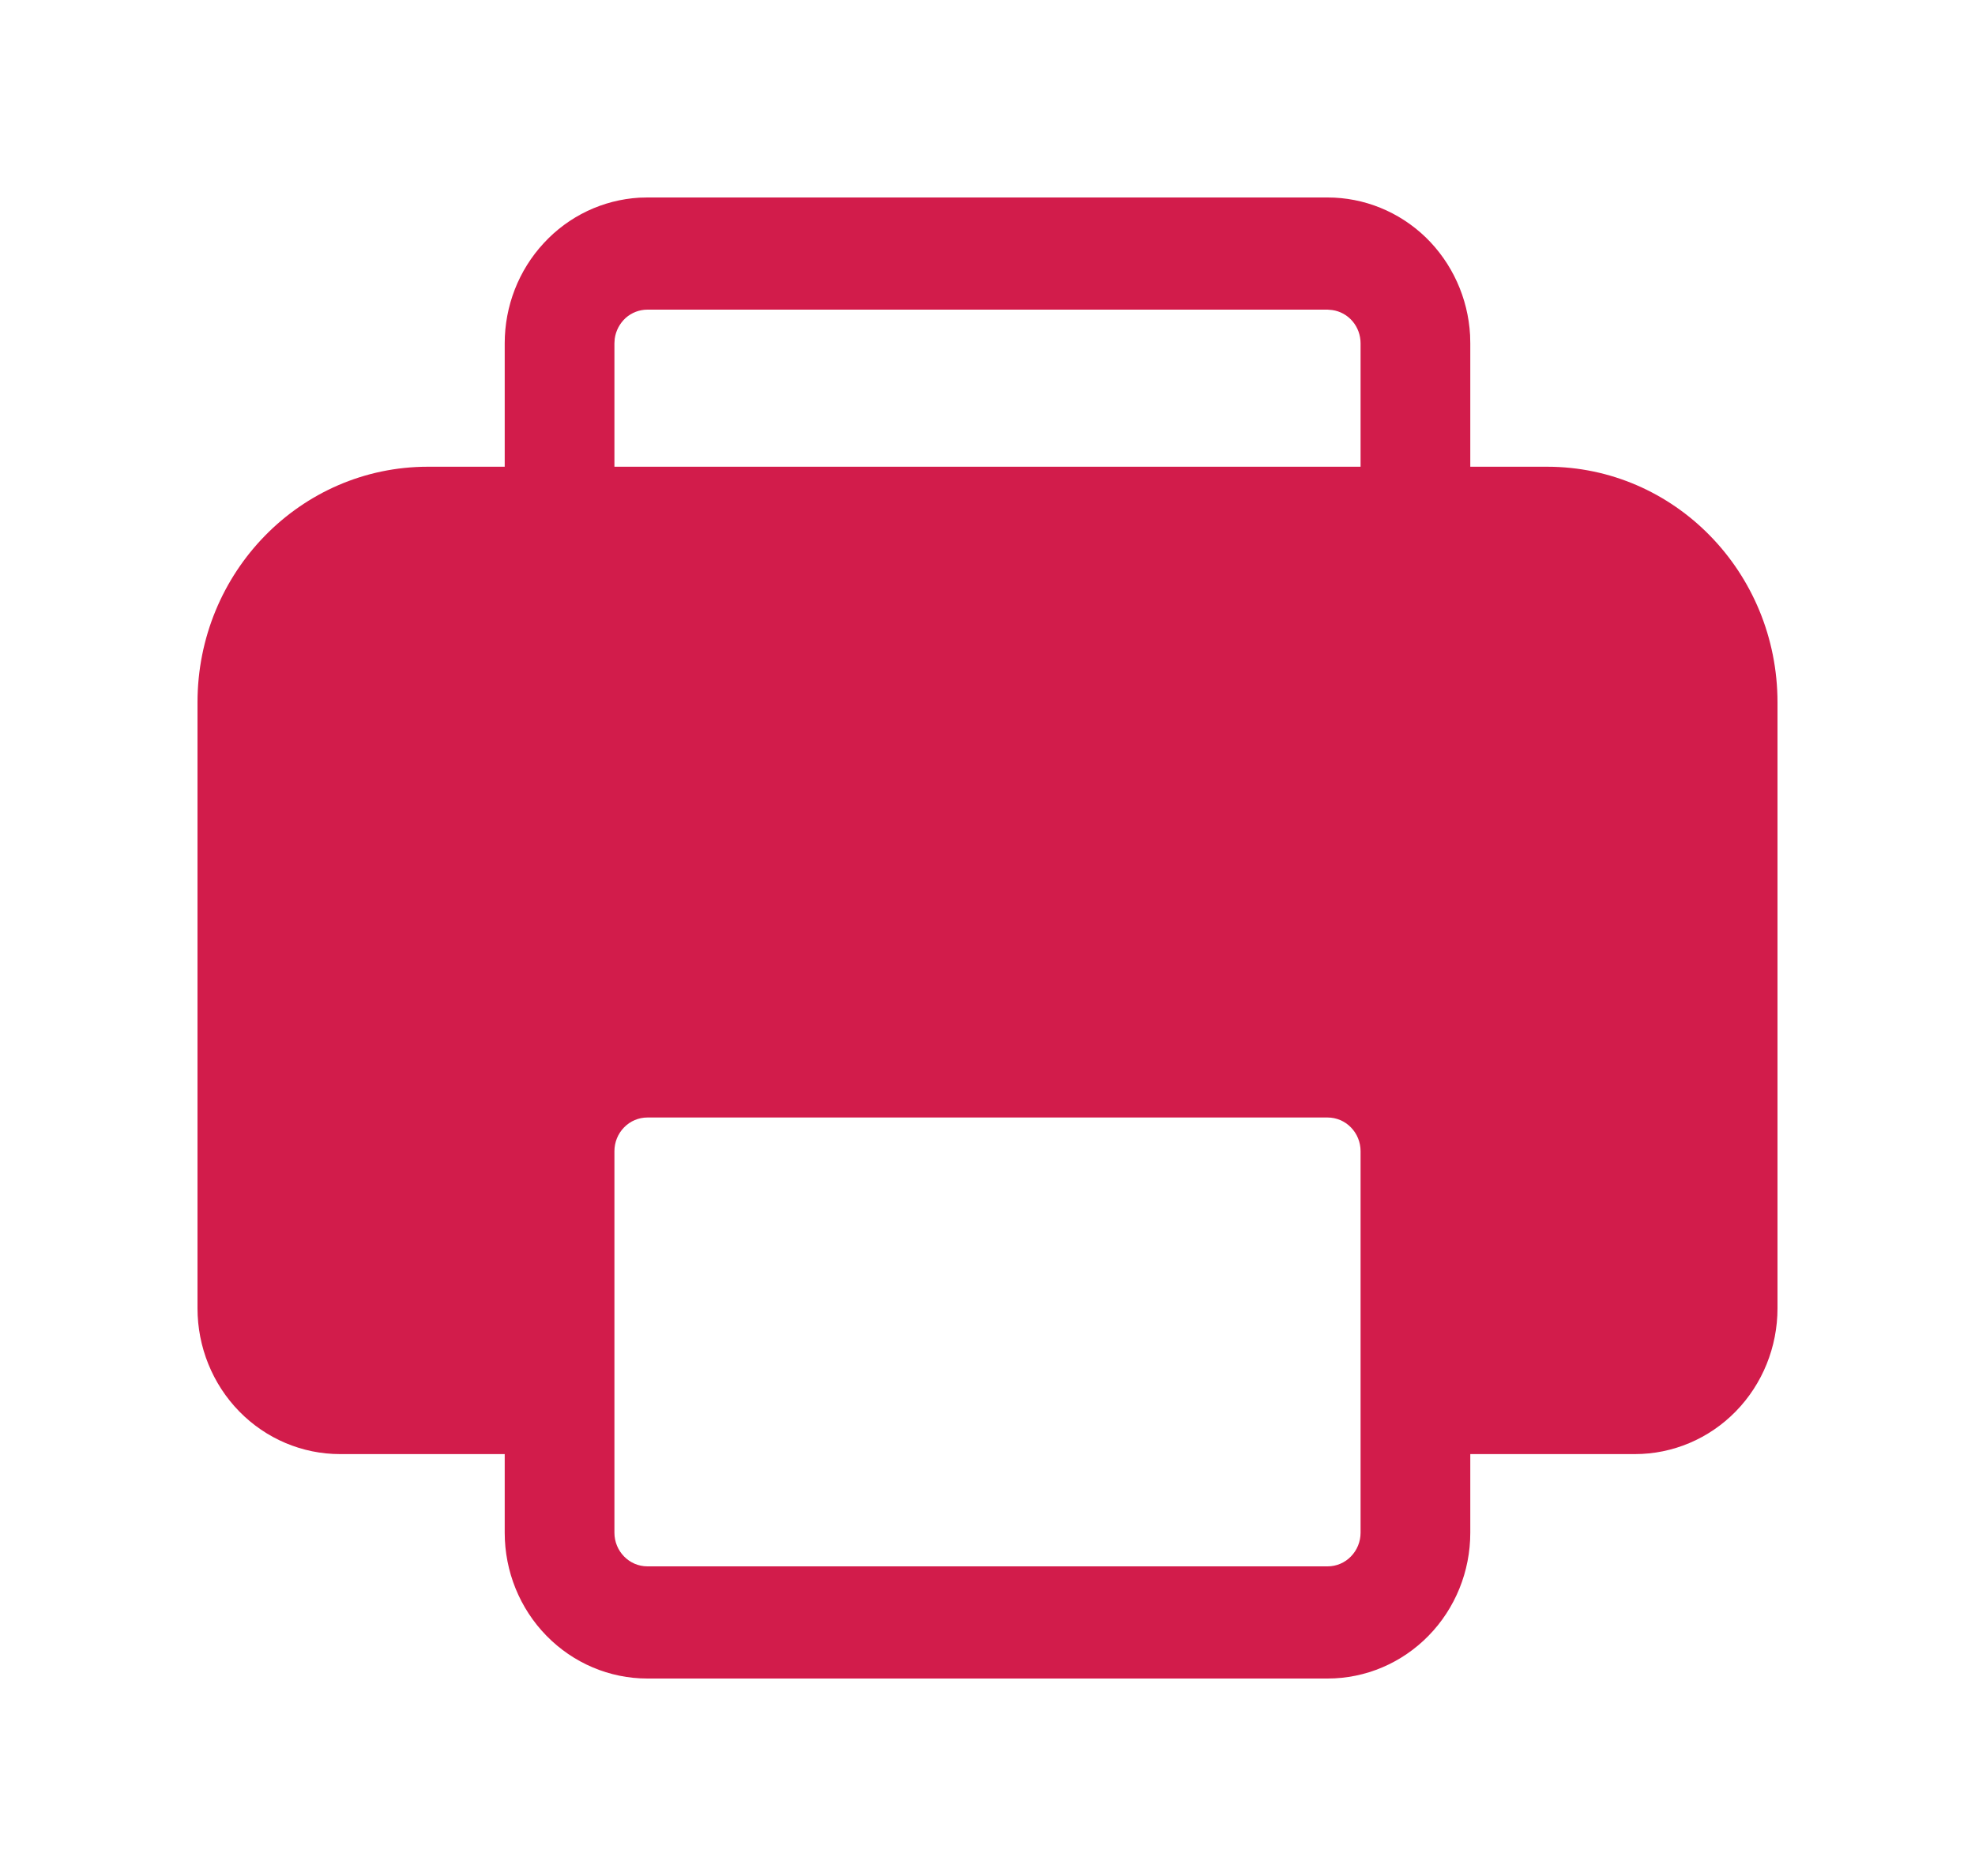
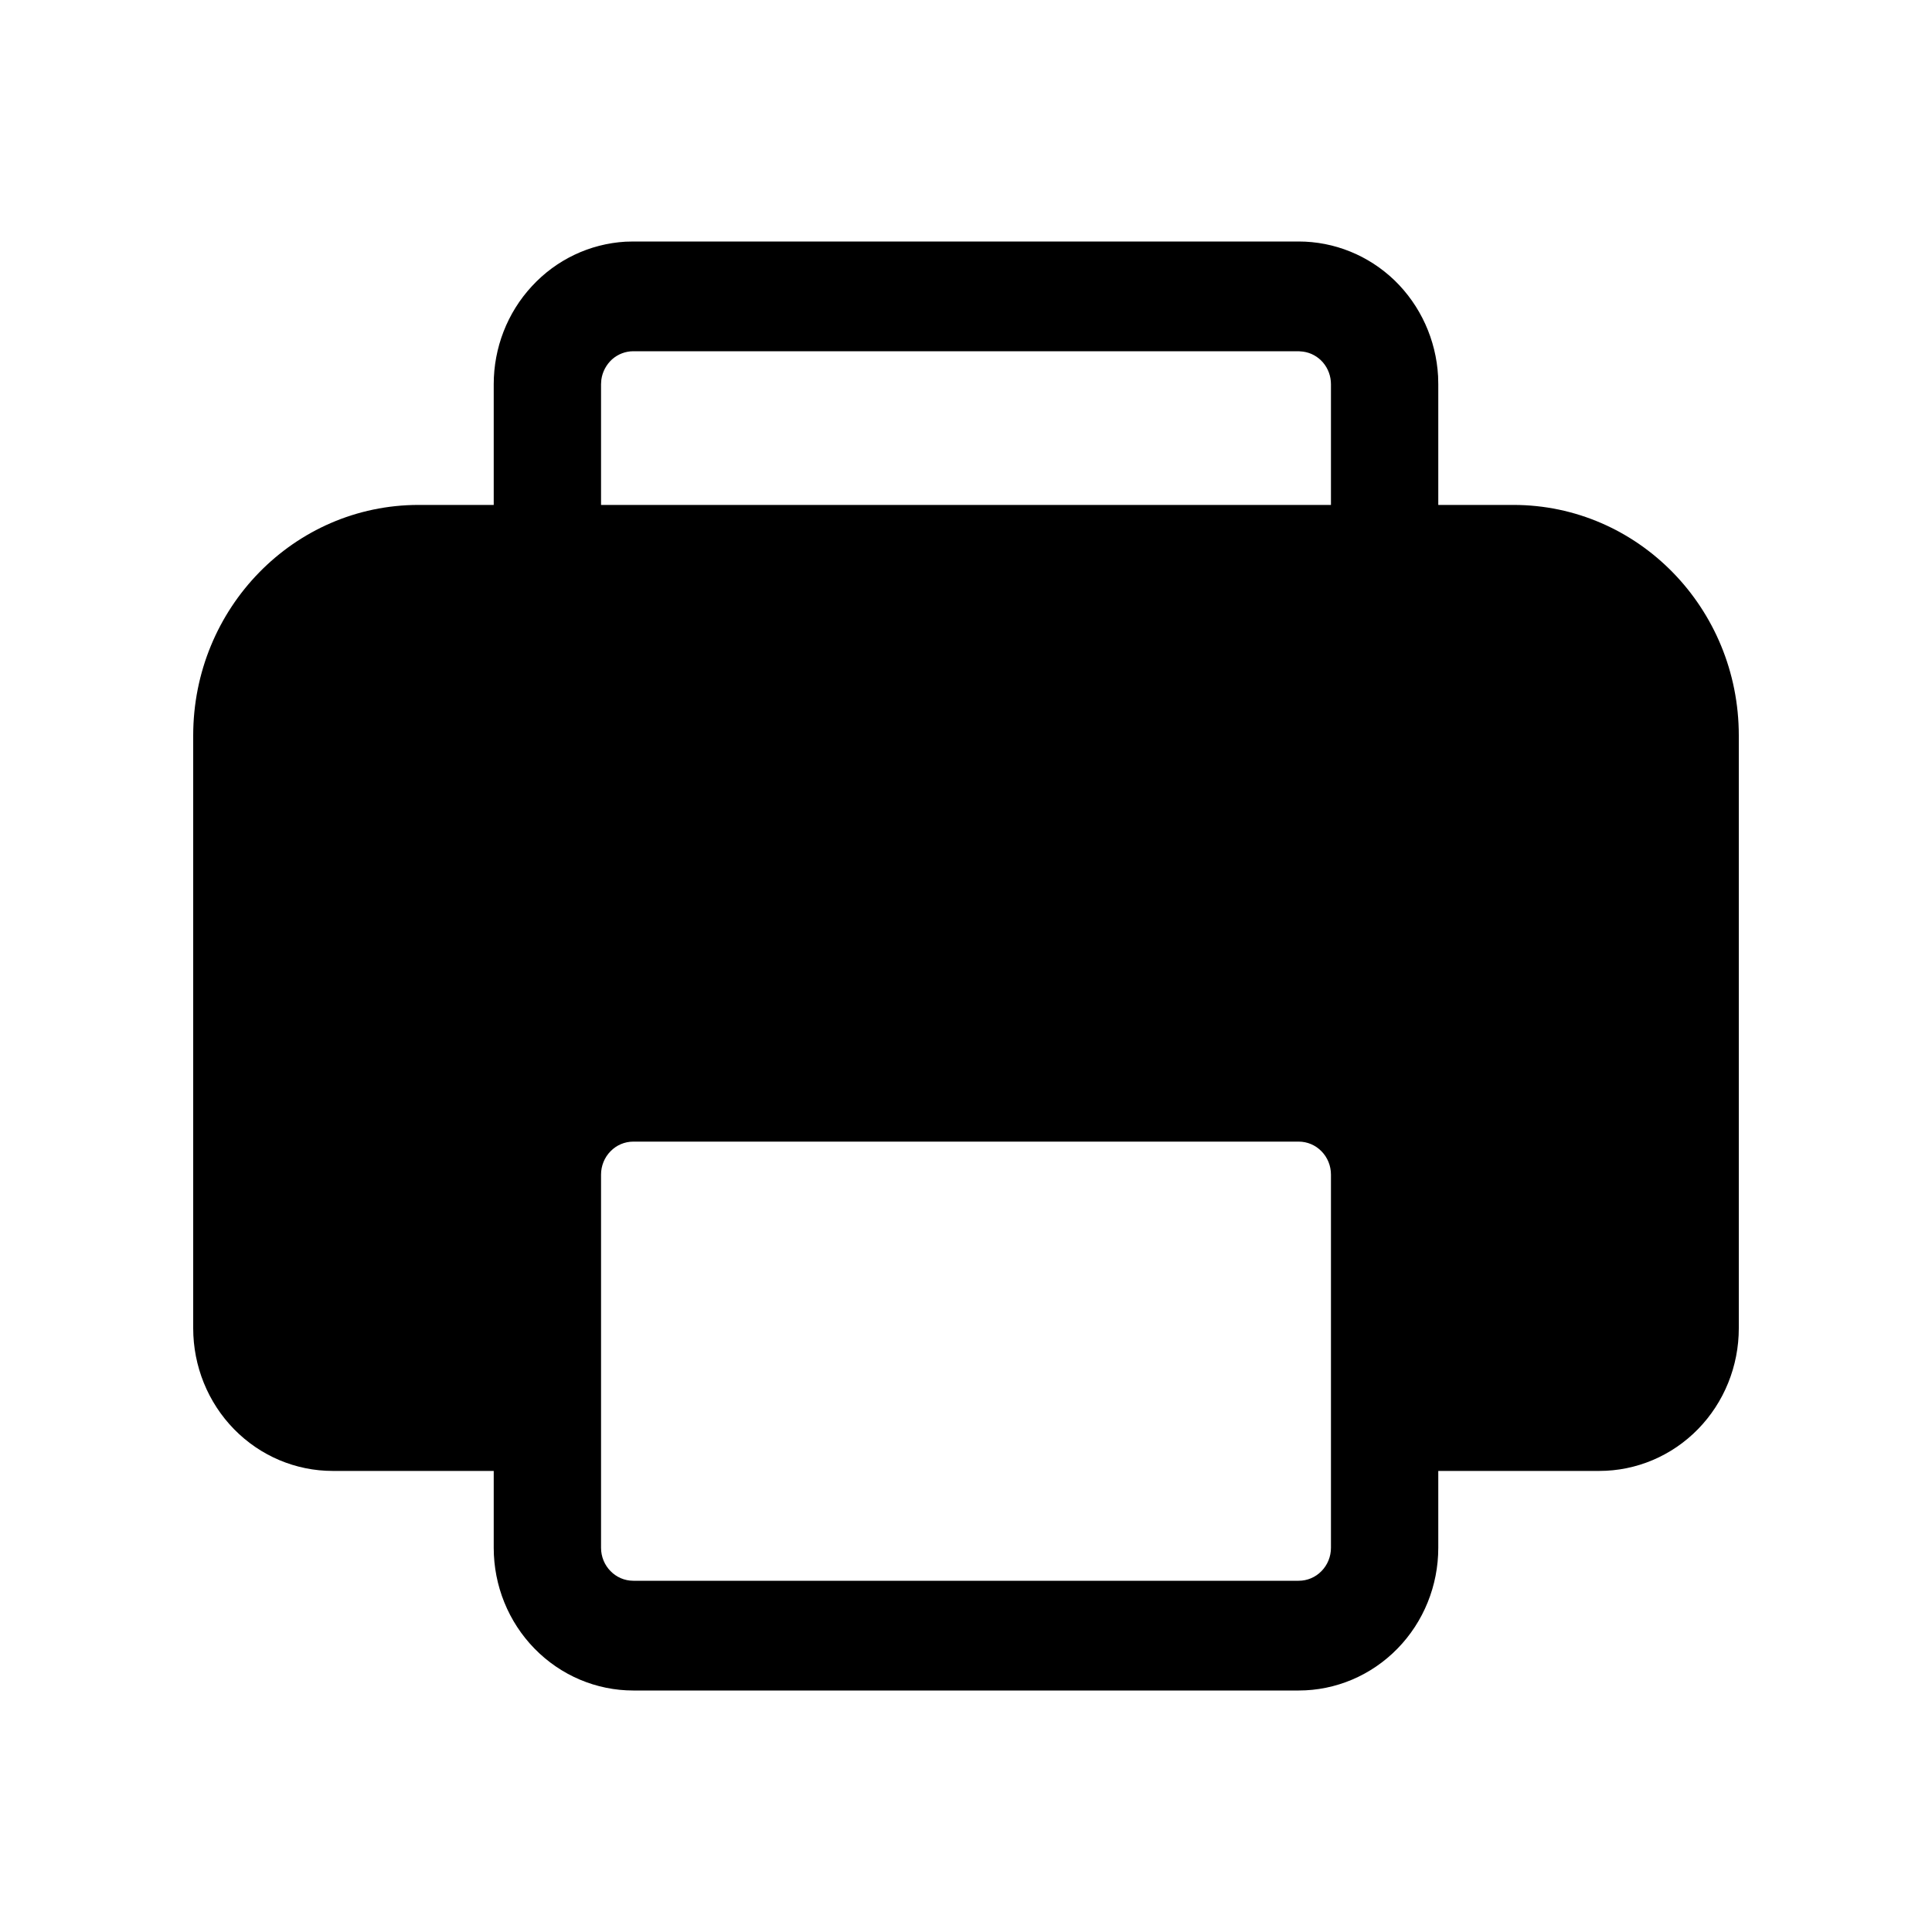
- <svg xmlns="http://www.w3.org/2000/svg" width="20" height="19" viewBox="0 0 20 19" fill="none">
-   <path d="M13.444 2C13.813 2 14.168 2.144 14.437 2.403C14.705 2.663 14.866 3.017 14.887 3.394L14.889 3.477V4.727H15.667C16.956 4.727 18 5.795 18 7.114V13.25C18 13.642 17.848 14.018 17.577 14.295C17.306 14.572 16.939 14.727 16.556 14.727H14.889V15.523C14.889 15.915 14.737 16.29 14.466 16.567C14.195 16.844 13.828 17 13.444 17H6.556C6.172 17 5.805 16.844 5.534 16.567C5.263 16.29 5.111 15.915 5.111 15.523V14.727H3.444C3.061 14.727 2.694 14.572 2.423 14.295C2.152 14.018 2 13.642 2 13.25V7.114C2 5.795 3.044 4.727 4.333 4.727H5.111V3.477C5.111 3.1 5.252 2.737 5.506 2.463C5.759 2.188 6.105 2.024 6.474 2.002L6.556 2H13.444ZM6.222 15.523C6.222 15.711 6.372 15.864 6.556 15.864H13.444C13.533 15.864 13.618 15.828 13.68 15.764C13.743 15.7 13.778 15.613 13.778 15.523V11.659C13.778 11.569 13.743 11.482 13.68 11.418C13.618 11.354 13.533 11.318 13.444 11.318H6.556C6.467 11.318 6.382 11.354 6.32 11.418C6.257 11.482 6.222 11.569 6.222 11.659V15.523ZM13.444 3.136H6.556C6.475 3.136 6.397 3.166 6.336 3.22C6.276 3.275 6.236 3.349 6.225 3.431L6.222 3.477V4.727H13.778V3.477C13.778 3.395 13.749 3.315 13.696 3.253C13.643 3.191 13.57 3.151 13.49 3.14L13.444 3.136Z" fill="#D21C4B" />
+ <svg xmlns="http://www.w3.org/2000/svg" width="1em" height="1em" viewBox="0 0 20 19" fill="none">
+   <path d="M13.444 2C13.813 2 14.168 2.144 14.437 2.403C14.705 2.663 14.866 3.017 14.887 3.394L14.889 3.477V4.727H15.667C16.956 4.727 18 5.795 18 7.114V13.25C18 13.642 17.848 14.018 17.577 14.295C17.306 14.572 16.939 14.727 16.556 14.727H14.889V15.523C14.889 15.915 14.737 16.29 14.466 16.567C14.195 16.844 13.828 17 13.444 17H6.556C6.172 17 5.805 16.844 5.534 16.567C5.263 16.29 5.111 15.915 5.111 15.523V14.727H3.444C3.061 14.727 2.694 14.572 2.423 14.295C2.152 14.018 2 13.642 2 13.25V7.114C2 5.795 3.044 4.727 4.333 4.727H5.111V3.477C5.111 3.1 5.252 2.737 5.506 2.463C5.759 2.188 6.105 2.024 6.474 2.002L6.556 2H13.444ZM6.222 15.523C6.222 15.711 6.372 15.864 6.556 15.864H13.444C13.533 15.864 13.618 15.828 13.68 15.764C13.743 15.7 13.778 15.613 13.778 15.523V11.659C13.778 11.569 13.743 11.482 13.68 11.418C13.618 11.354 13.533 11.318 13.444 11.318H6.556C6.467 11.318 6.382 11.354 6.32 11.418C6.257 11.482 6.222 11.569 6.222 11.659V15.523ZM13.444 3.136H6.556C6.475 3.136 6.397 3.166 6.336 3.22C6.276 3.275 6.236 3.349 6.225 3.431L6.222 3.477V4.727H13.778V3.477C13.778 3.395 13.749 3.315 13.696 3.253C13.643 3.191 13.57 3.151 13.49 3.14L13.444 3.136Z" fill="currentColor" />
</svg>
